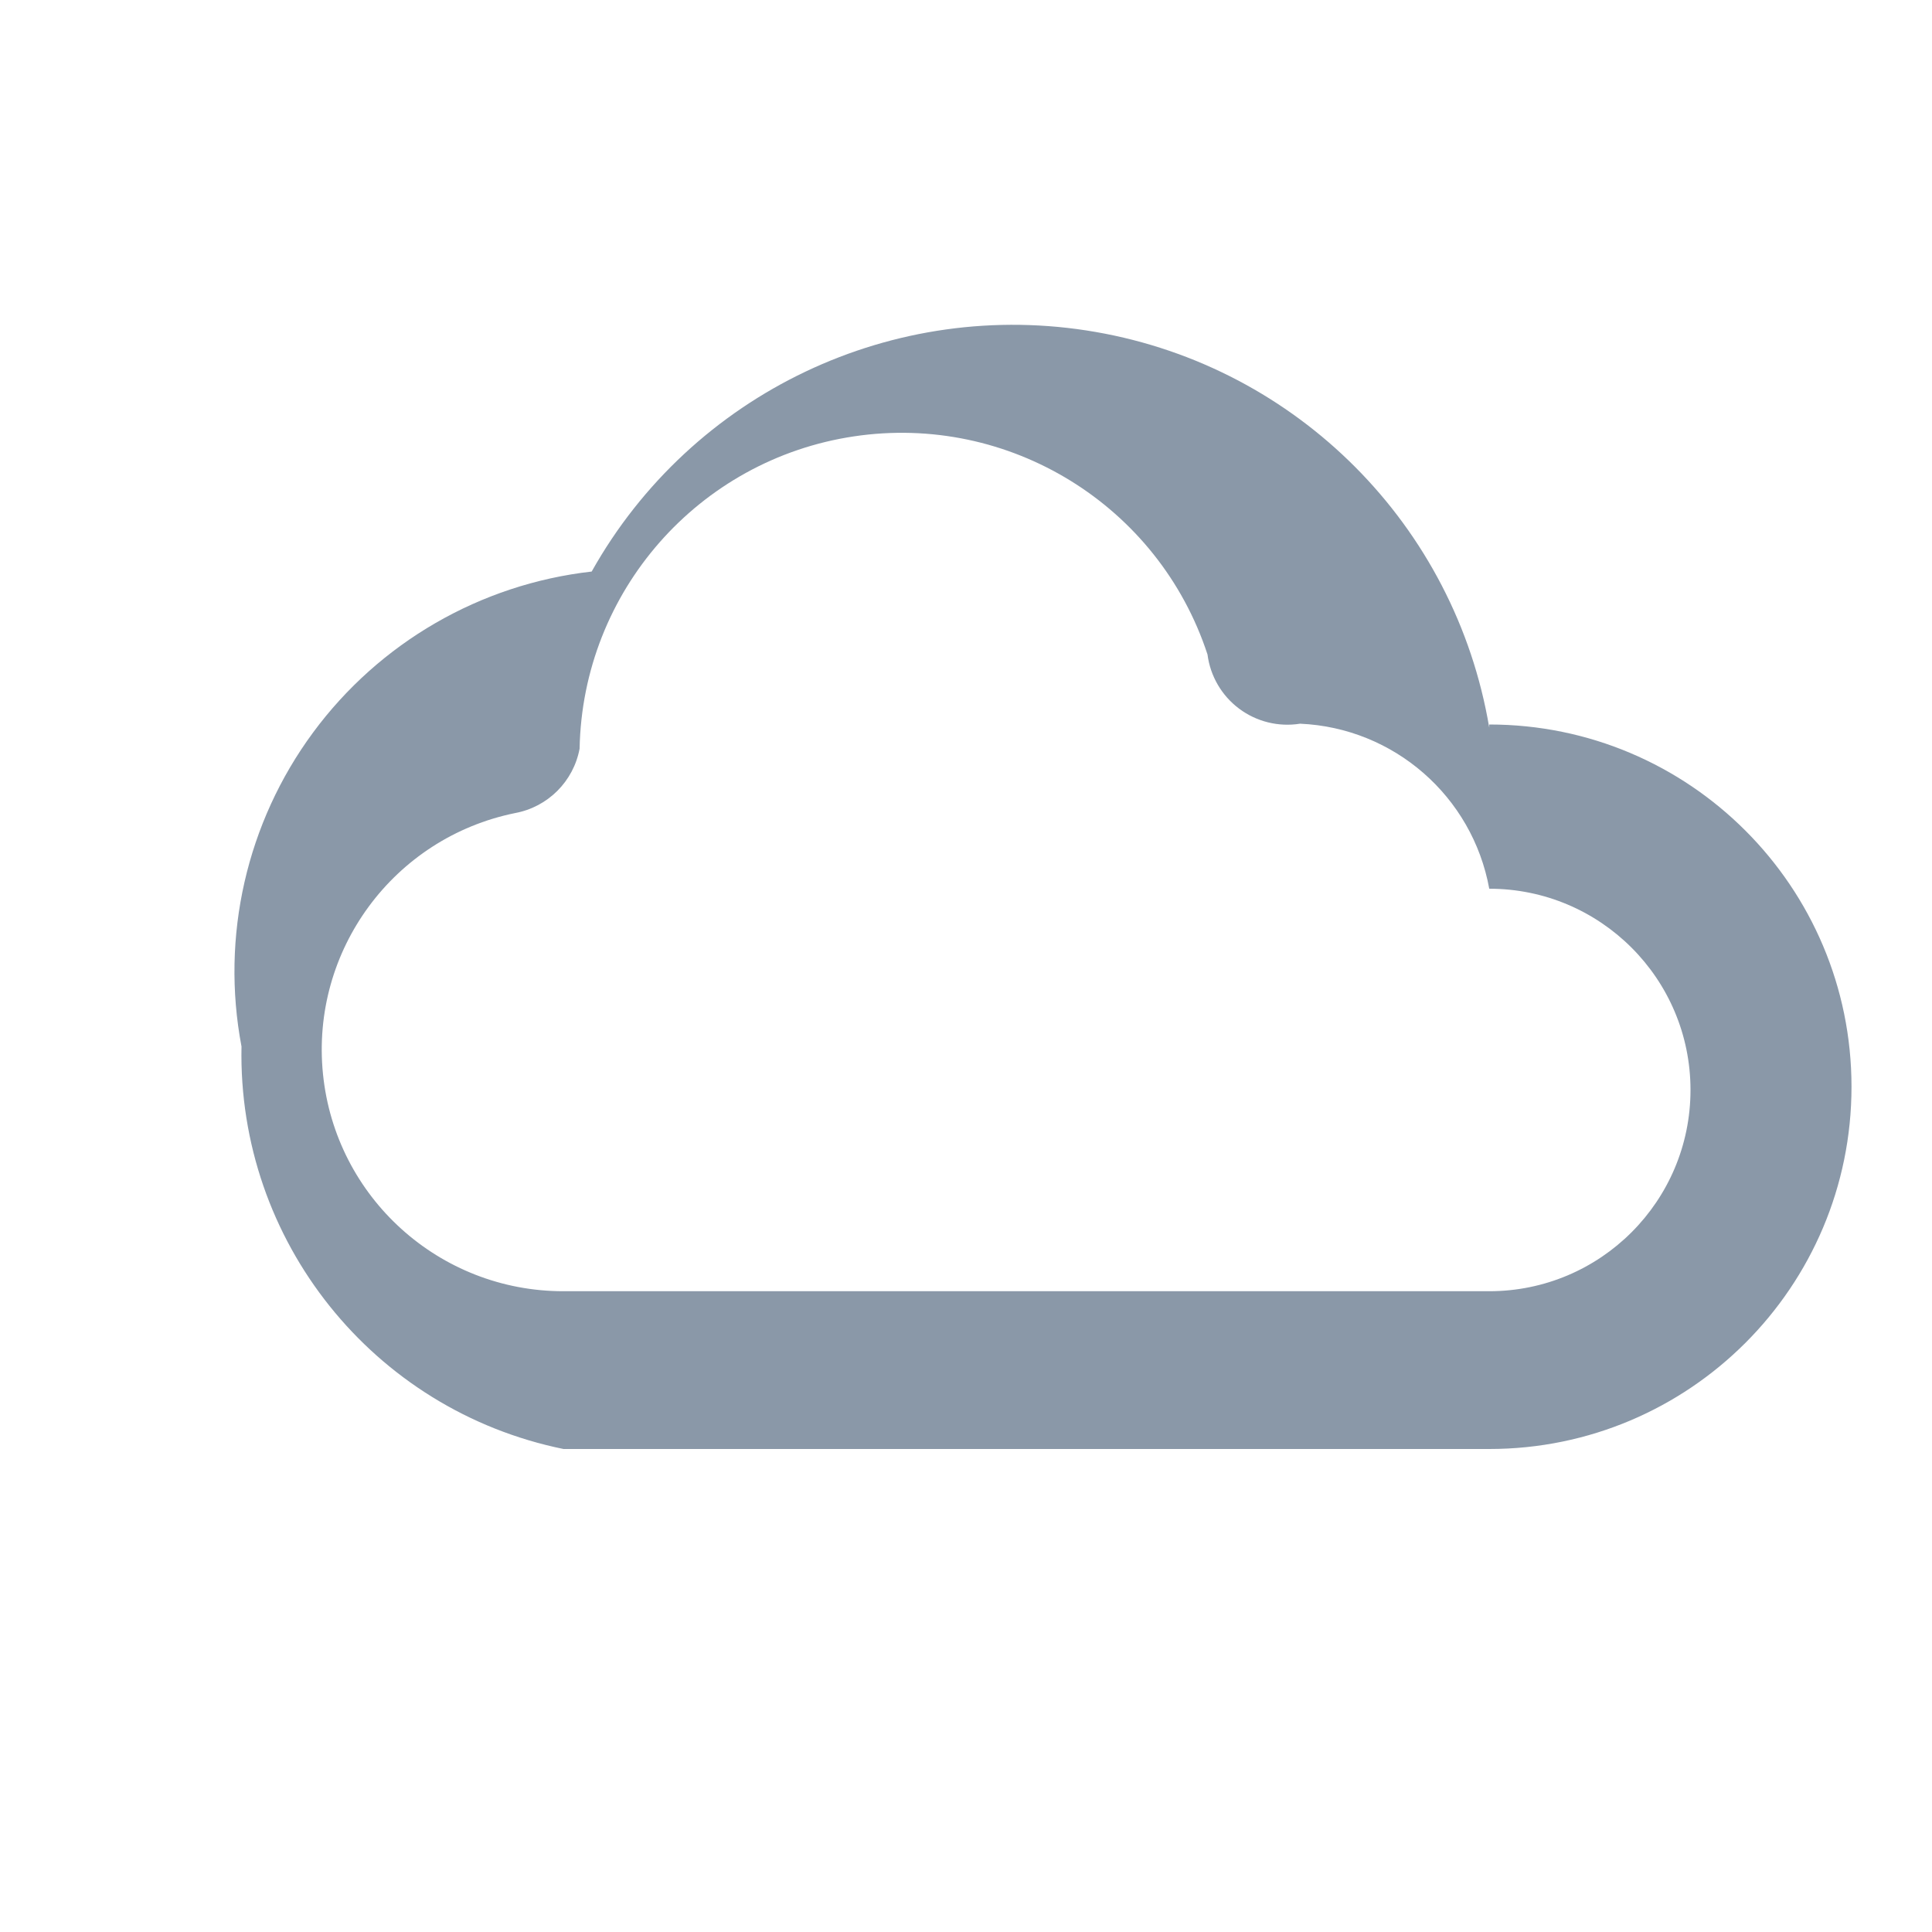
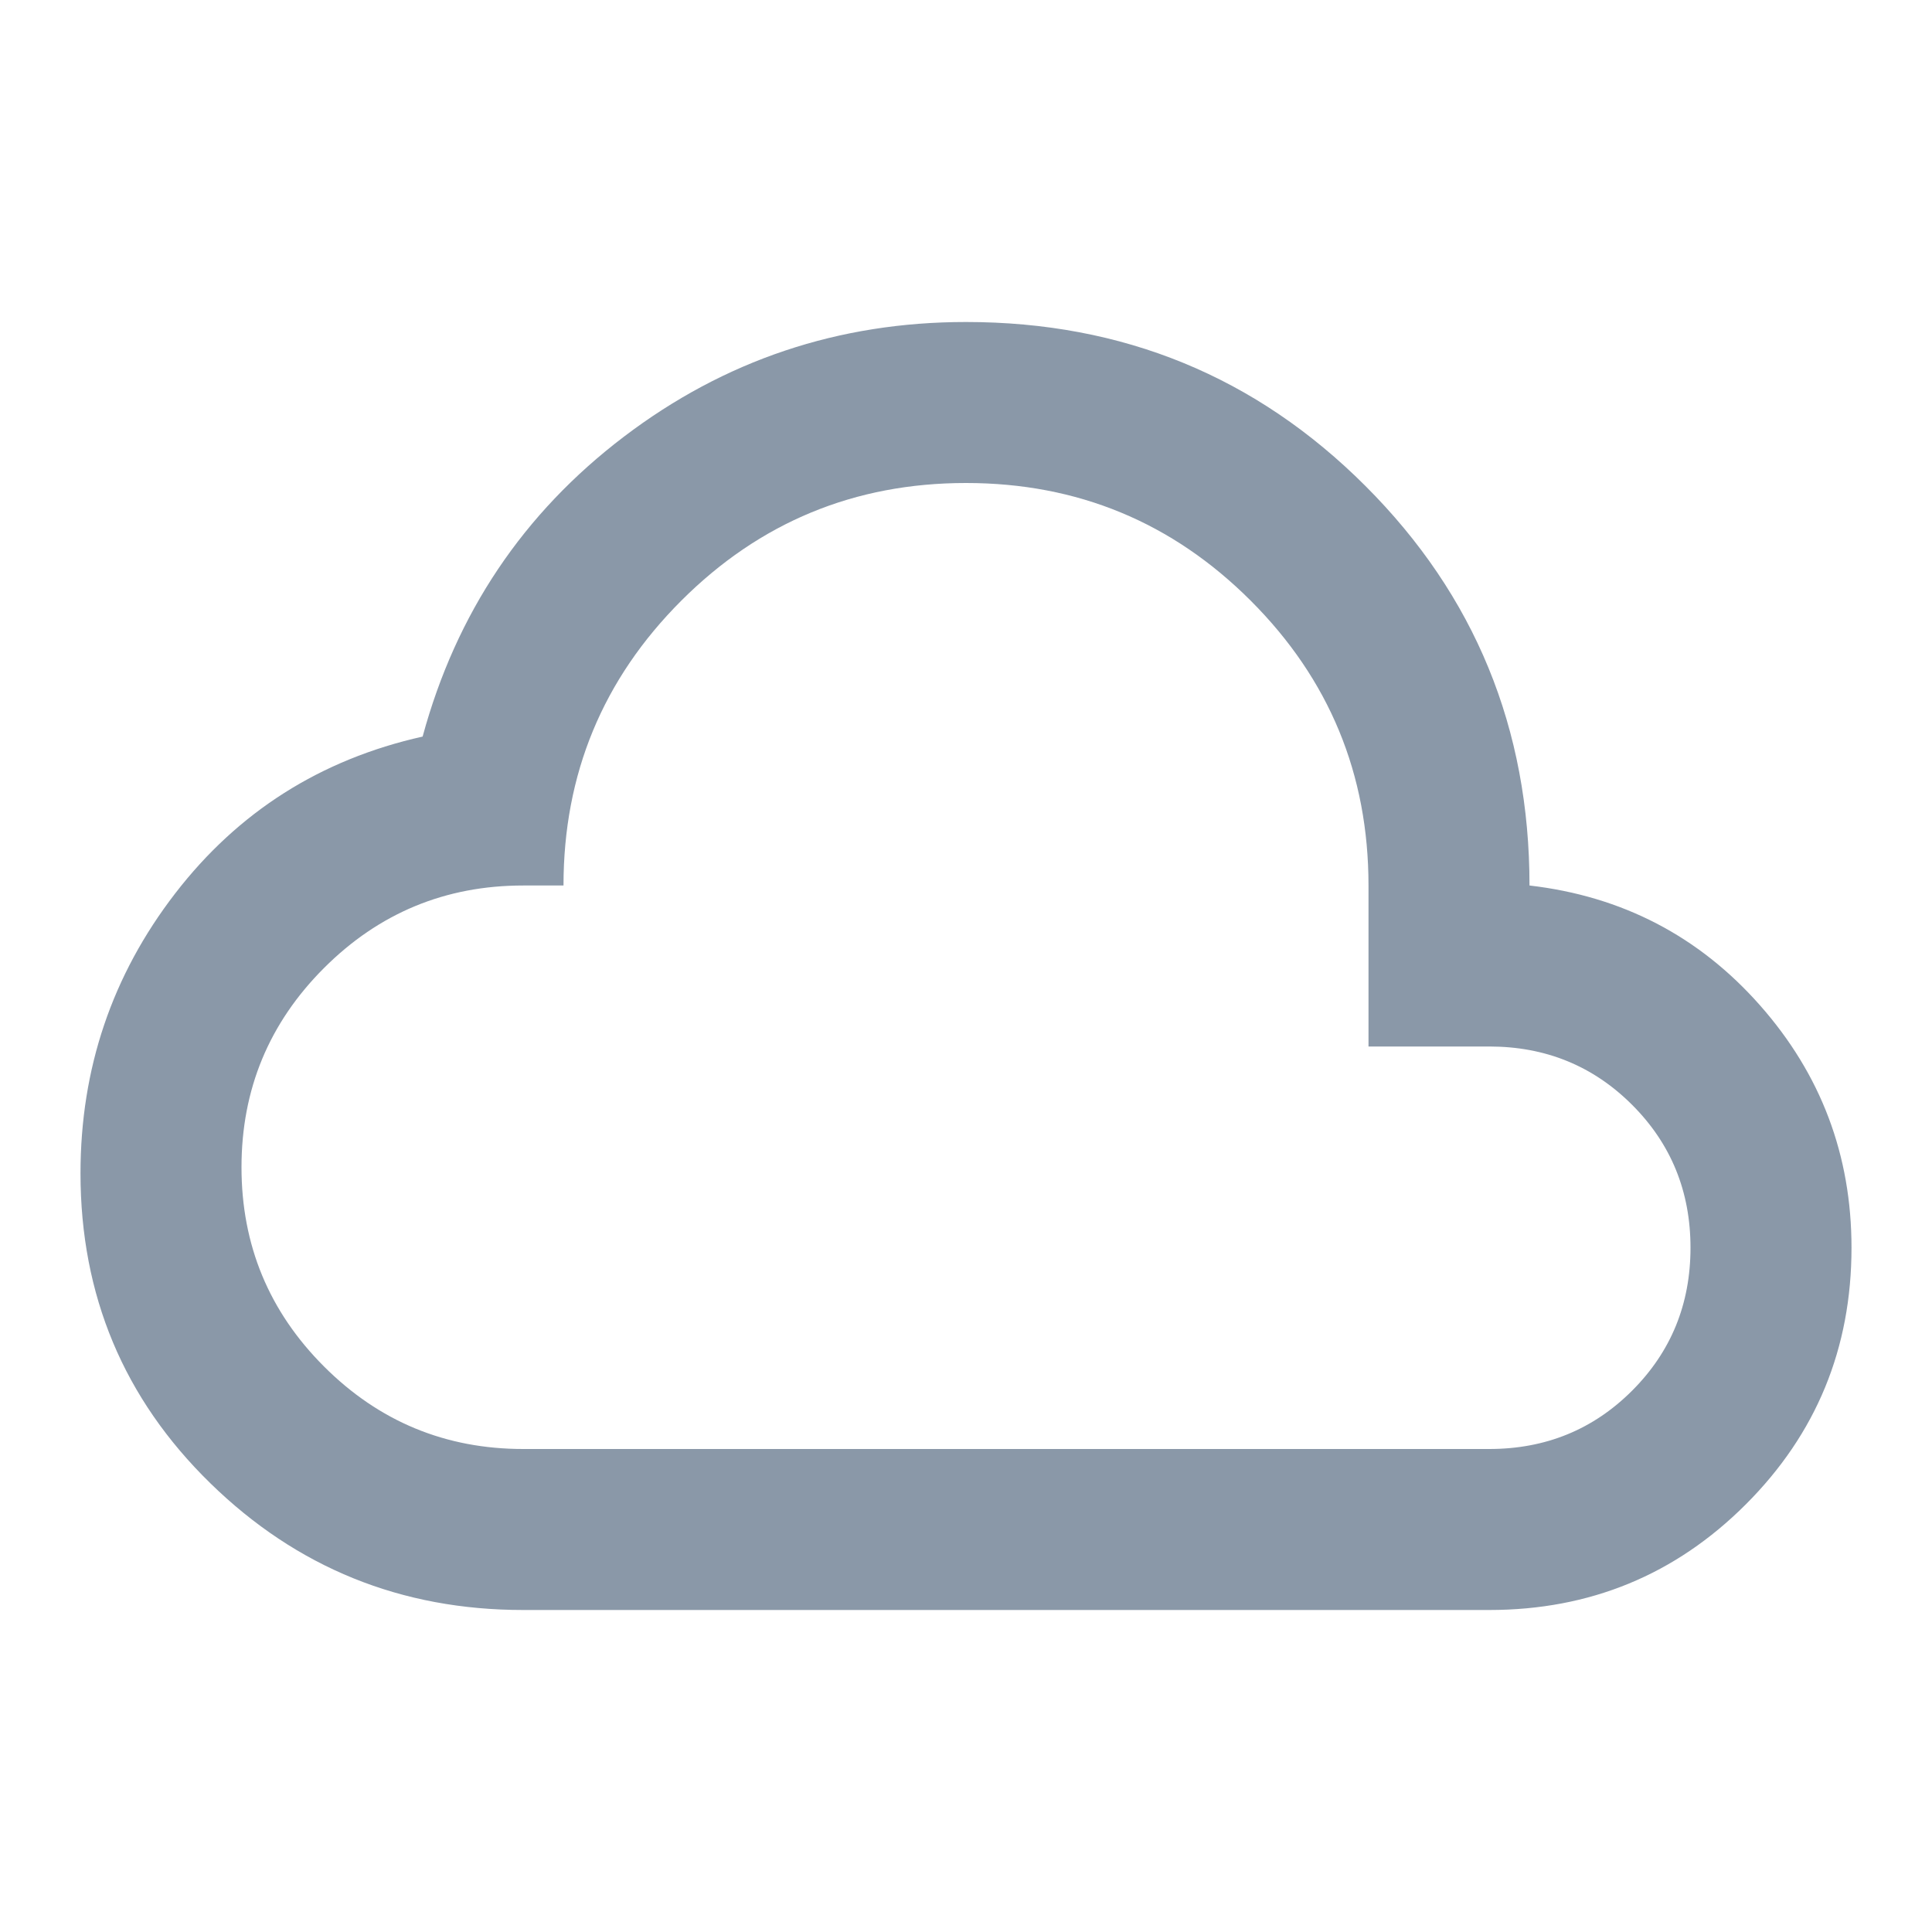
<svg xmlns="http://www.w3.org/2000/svg" viewBox="0 0 24 24" width="24" height="24">
-   <path fill="#8A98A8" fill-rule="evenodd" d="M18.5 9.04A6 6 0 0 0 7.35 7.1a5 5 0 0 0-4.35 5.9A5 5 0 0 0 7 18h11.5a4.5 4.5 0 0 0 0-9h-.01.01zm0 2a2.5 2.5 0 0 1 0 5H7a3 3 0 0 1-.6-5.94 1 1 0 0 0 .8-.8A4 4 0 0 1 15 8.13a1 1 0 0 0 1.15.86 2.5 2.5 0 0 1 2.35 2.05z" />
+   <g transform="translate(0, 24) scale(0.025, 0.025)">
+     <path fill="#8A98A8" d="M260-160q-91 0-155.5-63T40-377q0-78 47-139t123-78q25-92 100-149t170-57q117 0 198.5 81.5T760-520q69 8 114.5 59.5T920-340q0 75-52.5 127.5T740-160H260Zm0-80h480q42 0 71-29t29-71q0-42-29-71t-71-29h-60v-80q0-83-58.5-141.5T480-720q-83 0-141.5 58.5T280-520h-20q-58 0-99 41t-41 99q0 58 41 99t99 41Zm220-240Z" />
+   </g>
</svg>
